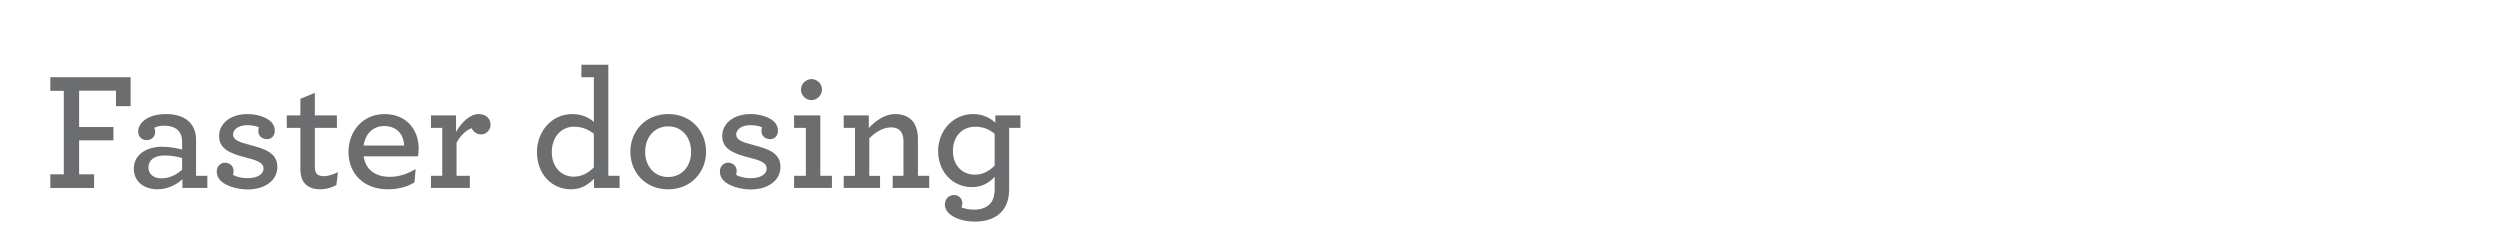
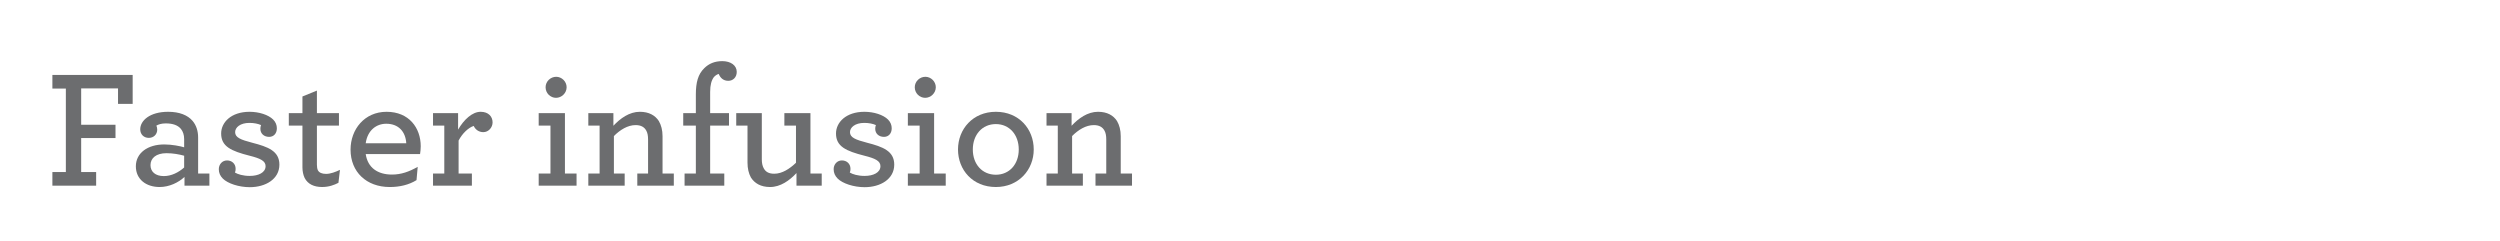
<svg xmlns="http://www.w3.org/2000/svg" version="1.1" id="Layer_1" x="0px" y="0px" width="520px" height="50px" viewBox="0 0 520 50" enable-background="new 0 0 520 50" xml:space="preserve">
  <g id="Layer_2">
</g>
-   <g id="Layer_1_1_">
-     <g>
-       <g enable-background="new    ">
-         <path fill="#6C6D6F" d="M10.47,36.258h2.8V18.896h-2.8v-2.835h16.697v6.021h-3.045v-3.221h-7.666v7.562h7.141v2.765h-7.141v7.071     h3.115v2.835H10.47L10.47,36.258L10.47,36.258z" />
-         <path fill="#6C6D6F" d="M27.829,35.068c0-2.766,2.45-4.551,5.916-4.551c1.575,0,3.326,0.351,4.13,0.596v-1.716     c0-0.875-0.245-1.575-0.665-2.1c-0.63-0.771-1.68-1.155-3.15-1.155c-0.945,0-1.505,0.21-1.96,0.455     c0.105,0.245,0.175,0.56,0.175,0.84c0,0.98-0.735,1.715-1.75,1.715c-1.05,0-1.785-0.734-1.785-1.785     c0-1.785,1.96-3.64,5.811-3.64c2.345,0,4.061,0.699,5.076,1.89c0.77,0.91,1.155,2.101,1.155,3.466v7.49h2.345v2.521h-5.181v-1.82     c-1.225,1.155-3.15,2.101-5.181,2.101C30,39.374,27.829,37.798,27.829,35.068z M37.875,35.313v-2.45     c-1.015-0.28-2.31-0.525-3.675-0.525c-2.135,0-3.325,1.016-3.325,2.485c0,1.365,1.015,2.275,2.765,2.275     C35.25,37.098,36.721,36.328,37.875,35.313z" />
-         <path fill="#6C6D6F" d="M55.55,28.942c-1.05,0-1.82-0.665-1.82-1.68c0-0.245,0.035-0.525,0.14-0.771     c-0.595-0.279-1.47-0.455-2.415-0.455c-1.925,0-2.976,0.945-2.976,1.926c0,1.12,1.155,1.575,3.57,2.205     c3.255,0.84,5.636,1.715,5.636,4.551c0,3.01-2.87,4.69-6.161,4.69c-2.275,0-4.585-0.771-5.601-1.785     c-0.56-0.561-0.84-1.19-0.84-1.961c0-0.979,0.7-1.82,1.715-1.82c0.98,0,1.785,0.665,1.785,1.751c0,0.279-0.035,0.524-0.14,0.77     c0.56,0.351,1.68,0.7,3.08,0.7c1.82,0,3.291-0.7,3.291-2.03c0-1.085-1.085-1.61-3.326-2.17c-3.85-0.98-5.916-1.926-5.916-4.621     c0-2.31,2.065-4.515,5.916-4.515c1.96,0,3.92,0.63,4.901,1.609c0.525,0.525,0.77,1.155,0.77,1.82     C57.16,28.242,56.495,28.942,55.55,28.942z" />
-         <path fill="#6C6D6F" d="M62.935,37.483c-0.28-0.595-0.455-1.365-0.455-2.205v-8.681h-2.835v-2.591h2.835v-3.465l3.01-1.226v4.69     h4.585v2.591H65.49v8.155c0,0.49,0.07,0.841,0.21,1.155c0.28,0.49,0.84,0.735,1.715,0.735c0.91,0,1.995-0.42,2.87-0.84     l-0.315,2.695c-0.875,0.455-1.995,0.875-3.396,0.875C64.895,39.374,63.6,38.778,62.935,37.483z" />
-         <path fill="#6C6D6F" d="M75.639,32.512c0.42,2.871,2.52,4.271,5.46,4.271c1.925,0,3.57-0.595,5.355-1.609l-0.245,2.765     c-1.575,0.98-3.5,1.436-5.566,1.436c-4.865,0-8.156-3.15-8.156-7.771c0-4.235,2.905-7.875,7.491-7.875     c4.656,0,7.106,3.325,7.106,7.176c0,0.56-0.07,1.154-0.14,1.609H75.639L75.639,32.512L75.639,32.512z M75.639,30.272h8.436     c-0.14-2.415-1.61-4.06-4.166-4.06C77.88,26.212,76.025,27.543,75.639,30.272z" />
-         <path fill="#6C6D6F" d="M102.031,25.932c0,1.085-0.875,2.03-1.925,2.03c-1.015,0-1.715-0.631-1.995-1.296     c-1.12,0.351-2.416,1.61-3.15,3.046v6.86h2.765v2.521H89.64v-2.521h2.346v-9.976H89.64v-2.591h5.216v3.431     c1.19-2.065,2.94-3.71,4.69-3.71C101.19,23.727,102.031,24.742,102.031,25.932z" />
-         <path fill="#6C6D6F" d="M111.689,31.637c0-4.306,3.045-7.91,7.351-7.91c1.89,0,3.465,0.699,4.48,1.645v-9.311h-2.59V13.47h5.601     v23.103h2.345v2.521h-5.32v-1.925c-1.19,1.26-2.695,2.205-4.796,2.205C114.769,39.374,111.689,36.223,111.689,31.637z      M123.52,34.823v-7.001c-1.085-0.84-2.38-1.47-4.13-1.47c-2.59,0-4.585,2.065-4.621,5.25c0,3.15,1.995,5.146,4.55,5.146     C121.035,36.748,122.4,35.943,123.52,34.823z" />
-         <path fill="#6C6D6F" d="M131.114,31.568c0-4.236,3.081-7.841,7.876-7.841s7.876,3.57,7.876,7.841c0,4.2-3.115,7.806-7.876,7.806     C134.159,39.374,131.114,35.803,131.114,31.568z M143.75,31.568c0-3.081-1.96-5.286-4.761-5.286     c-2.835,0-4.795,2.205-4.795,5.286c0,3.08,1.96,5.25,4.795,5.25C141.79,36.818,143.75,34.648,143.75,31.568z" />
-         <path fill="#6C6D6F" d="M160.2,28.942c-1.05,0-1.82-0.665-1.82-1.68c0-0.245,0.035-0.525,0.14-0.771     c-0.595-0.279-1.47-0.455-2.415-0.455c-1.925,0-2.976,0.945-2.976,1.926c0,1.12,1.155,1.575,3.57,2.205     c3.255,0.84,5.636,1.715,5.636,4.551c0,3.01-2.87,4.69-6.161,4.69c-2.275,0-4.585-0.771-5.601-1.785     c-0.56-0.561-0.84-1.19-0.84-1.961c0-0.979,0.7-1.82,1.715-1.82c0.98,0,1.785,0.665,1.785,1.751c0,0.279-0.035,0.524-0.14,0.77     c0.56,0.351,1.68,0.7,3.08,0.7c1.82,0,3.291-0.7,3.291-2.03c0-1.085-1.085-1.61-3.326-2.17c-3.85-0.98-5.916-1.926-5.916-4.621     c0-2.31,2.065-4.515,5.916-4.515c1.96,0,3.92,0.63,4.901,1.609c0.525,0.525,0.77,1.155,0.77,1.82     C161.81,28.242,161.145,28.942,160.2,28.942z" />
-         <path fill="#6C6D6F" d="M165.168,36.573h2.45v-9.976h-2.45v-2.591h5.46v12.566h2.416v2.521h-7.876L165.168,36.573L165.168,36.573     z M166.603,18.616c0-1.189,1.015-2.17,2.206-2.17c1.155,0,2.17,0.98,2.17,2.17c0,1.226-1.05,2.206-2.205,2.206     C167.584,20.822,166.603,19.841,166.603,18.616z" />
-         <path fill="#6C6D6F" d="M180.709,26.632c1.435-1.541,3.325-2.905,5.496-2.905c1.89,0,3.185,0.734,3.955,1.925     c0.49,0.84,0.771,1.891,0.771,3.15v7.771h2.345v2.521h-7.596v-2.521h2.24v-7.105c0-0.735-0.105-1.33-0.35-1.785     c-0.42-0.805-1.155-1.19-2.24-1.19c-1.646,0-3.221,0.98-4.516,2.275v7.806h2.24v2.521h-7.561v-2.521h2.345v-9.976h-2.345v-2.591     h5.216V26.632L180.709,26.632z" />
-         <path fill="#6C6D6F" d="M209.9,39.409c0,1.854-0.49,3.36-1.4,4.445c-1.26,1.54-3.325,2.24-5.706,2.24     c-2.485,0-4.48-0.771-5.46-1.75c-0.56-0.561-0.805-1.155-0.805-1.82c0-1.051,0.77-1.961,1.89-1.961     c1.015,0,1.75,0.735,1.75,1.716c0,0.28-0.07,0.595-0.21,0.84c0.525,0.21,1.4,0.49,2.661,0.49c1.435,0,2.695-0.42,3.5-1.436     c0.49-0.63,0.77-1.54,0.77-2.765v-2.626c-1.19,1.226-2.555,2.136-4.725,2.136c-3.886,0-7.036-3.046-7.036-7.491     c0-4.165,3.045-7.7,7.28-7.7c1.996,0,3.5,0.77,4.621,1.785v-1.506h5.216v2.591h-2.345v12.812L209.9,39.409L209.9,39.409z      M198.208,31.392c0,3.011,1.925,4.936,4.585,4.936c1.645,0,3.01-0.77,4.095-1.89v-6.616c-1.015-0.84-2.31-1.47-4.025-1.47     C200.134,26.352,198.208,28.382,198.208,31.392z" />
-       </g>
-     </g>
+   <g>
+     <path fill="#6C6D6F" d="M10.897,35.784h2.8V18.422h-2.8v-2.835h16.697v6.021h-3.045v-3.22h-7.666v7.561h7.141v2.765h-7.141v7.071   h3.115v2.835h-9.101V35.784z" />
+     <path fill="#6C6D6F" d="M28.257,34.594c0-2.765,2.45-4.55,5.916-4.55c1.575,0,3.326,0.35,4.13,0.595v-1.715   c0-0.875-0.245-1.575-0.665-2.101c-0.63-0.771-1.68-1.155-3.15-1.155c-0.945,0-1.505,0.211-1.96,0.455   c0.105,0.245,0.175,0.561,0.175,0.84c0,0.98-0.735,1.716-1.75,1.716c-1.05,0-1.785-0.735-1.785-1.785   c0-1.785,1.96-3.641,5.811-3.641c2.345,0,4.061,0.7,5.076,1.89c0.77,0.91,1.155,2.101,1.155,3.465V36.1h2.345v2.52h-5.181v-1.82   c-1.225,1.156-3.15,2.101-5.181,2.101C30.428,38.899,28.257,37.324,28.257,34.594z M38.303,34.84v-2.451   c-1.015-0.279-2.31-0.525-3.675-0.525c-2.135,0-3.325,1.016-3.325,2.486c0,1.365,1.015,2.275,2.765,2.275   C35.678,36.625,37.148,35.854,38.303,34.84z" />
+     <path fill="#6C6D6F" d="M55.978,28.469c-1.05,0-1.82-0.665-1.82-1.68c0-0.246,0.035-0.525,0.14-0.771   c-0.595-0.28-1.47-0.455-2.415-0.455c-1.925,0-2.976,0.944-2.976,1.925c0,1.12,1.155,1.575,3.57,2.205   c3.255,0.84,5.636,1.715,5.636,4.551c0,3.01-2.87,4.69-6.161,4.69c-2.275,0-4.585-0.771-5.601-1.785   c-0.56-0.56-0.84-1.19-0.84-1.96c0-0.98,0.7-1.82,1.715-1.82c0.98,0,1.785,0.665,1.785,1.75c0,0.28-0.035,0.525-0.14,0.77   c0.56,0.351,1.68,0.701,3.08,0.701c1.82,0,3.291-0.701,3.291-2.031c0-1.084-1.085-1.609-3.326-2.17   c-3.85-0.98-5.916-1.925-5.916-4.62c0-2.311,2.065-4.516,5.916-4.516c1.96,0,3.92,0.63,4.901,1.61   c0.525,0.525,0.77,1.155,0.77,1.82C57.588,27.769,56.923,28.469,55.978,28.469z" />
+     <path fill="#6C6D6F" d="M63.362,37.01c-0.28-0.596-0.455-1.365-0.455-2.205v-8.682h-2.835v-2.59h2.835v-3.465l3.01-1.225v4.69   h4.585v2.59h-4.585v8.156c0,0.49,0.07,0.84,0.21,1.154c0.28,0.49,0.84,0.736,1.715,0.736c0.91,0,1.995-0.42,2.87-0.841   l-0.315,2.695c-0.875,0.455-1.995,0.875-3.396,0.875C65.322,38.899,64.027,38.305,63.362,37.01z" />
+     <path fill="#6C6D6F" d="M76.067,32.039c0.42,2.87,2.52,4.271,5.46,4.271c1.925,0,3.57-0.595,5.355-1.61l-0.245,2.766   c-1.575,0.98-3.5,1.435-5.566,1.435c-4.865,0-8.156-3.149-8.156-7.771c0-4.235,2.905-7.876,7.491-7.876   c4.656,0,7.106,3.325,7.106,7.176c0,0.56-0.07,1.155-0.14,1.61H76.067z M76.067,29.799h8.436c-0.14-2.416-1.61-4.061-4.166-4.061   C78.308,25.738,76.453,27.068,76.067,29.799z" />
+     <path fill="#6C6D6F" d="M102.458,25.458c0,1.085-0.875,2.03-1.925,2.03c-1.015,0-1.715-0.63-1.995-1.295   c-1.12,0.35-2.416,1.61-3.15,3.045V36.1h2.765v2.52h-8.086V36.1h2.346v-9.977h-2.346v-2.59h5.216v3.43   c1.19-2.064,2.94-3.71,4.69-3.71C101.618,23.253,102.458,24.268,102.458,25.458z" />
+     <path fill="#6C6D6F" d="M112.047,36.1h2.45v-9.977h-2.45v-2.59h5.46V36.1h2.416v2.52h-7.876V36.1z M113.482,18.143   c0-1.19,1.015-2.17,2.206-2.17c1.155,0,2.17,0.98,2.17,2.17c0,1.225-1.05,2.205-2.205,2.205   C114.462,20.348,113.482,19.368,113.482,18.143z" />
+     <path fill="#6C6D6F" d="M127.587,26.158c1.435-1.54,3.325-2.905,5.496-2.905c1.89,0,3.185,0.735,3.956,1.925   c0.49,0.84,0.77,1.89,0.77,3.15V36.1h2.345v2.52h-7.596V36.1h2.24v-7.105c0-0.735-0.105-1.33-0.35-1.785   c-0.42-0.806-1.155-1.19-2.24-1.19c-1.646,0-3.221,0.979-4.516,2.274V36.1h2.24v2.52h-7.561V36.1h2.346v-9.977h-2.346v-2.59h5.216   V26.158z" />
+     <path fill="#6C6D6F" d="M149.497,15.377c-0.385,0.105-0.735,0.35-1.015,0.666c-0.49,0.665-0.77,1.61-0.77,3.08v4.411h3.92v2.59   h-3.92V36.1h2.94v2.52h-8.261V36.1h2.345v-9.977h-2.625v-2.59h2.625v-3.851c0-2.555,0.455-4.235,1.75-5.496   c0.945-0.945,2.17-1.47,3.746-1.47c1.75,0,3.01,0.875,3.01,2.24c0,1.155-0.805,1.855-1.75,1.855   C150.442,16.812,149.812,16.182,149.497,15.377z" />
+     <path fill="#6C6D6F" d="M156.181,36.904c-0.455-0.84-0.7-1.855-0.7-3.08v-7.701h-2.345v-2.59h5.321v9.626   c0,0.771,0.14,1.365,0.385,1.82c0.42,0.805,1.12,1.155,2.205,1.155c1.646,0,3.186-1.016,4.516-2.275v-7.736h-2.415v-2.59h5.425   V36.1h2.345v2.52h-5.25v-2.625c-1.435,1.541-3.325,2.905-5.496,2.905C158.247,38.899,156.951,38.129,156.181,36.904z" />
+     <path fill="#6C6D6F" d="M183.867,28.469c-1.05,0-1.82-0.665-1.82-1.68c0-0.246,0.035-0.525,0.14-0.771   c-0.595-0.28-1.47-0.455-2.415-0.455c-1.925,0-2.976,0.944-2.976,1.925c0,1.12,1.155,1.575,3.57,2.205   c3.255,0.84,5.636,1.715,5.636,4.551c0,3.01-2.87,4.69-6.161,4.69c-2.275,0-4.585-0.771-5.601-1.785   c-0.56-0.56-0.84-1.19-0.84-1.96c0-0.98,0.7-1.82,1.715-1.82c0.98,0,1.785,0.665,1.785,1.75c0,0.28-0.035,0.525-0.14,0.77   c0.56,0.351,1.68,0.701,3.08,0.701c1.82,0,3.291-0.701,3.291-2.031c0-1.084-1.085-1.609-3.326-2.17   c-3.85-0.98-5.916-1.925-5.916-4.62c0-2.311,2.065-4.516,5.916-4.516c1.96,0,3.92,0.63,4.901,1.61   c0.525,0.525,0.77,1.155,0.77,1.82C185.477,27.769,184.812,28.469,183.867,28.469z" />
+     <path fill="#6C6D6F" d="M188.835,36.1h2.45v-9.977h-2.45v-2.59h5.46V36.1h2.416v2.52h-7.876V36.1z M190.271,18.143   c0-1.19,1.015-2.17,2.206-2.17c1.155,0,2.17,0.98,2.17,2.17c0,1.225-1.05,2.205-2.205,2.205   C191.251,20.348,190.271,19.368,190.271,18.143z" />
+     <path fill="#6C6D6F" d="M199.265,31.094c0-4.235,3.081-7.841,7.876-7.841s7.876,3.57,7.876,7.841c0,4.201-3.115,7.806-7.876,7.806   C202.311,38.899,199.265,35.329,199.265,31.094z M211.902,31.094c0-3.08-1.96-5.285-4.761-5.285c-2.835,0-4.795,2.205-4.795,5.285   s1.96,5.25,4.795,5.25C209.941,36.344,211.902,34.174,211.902,31.094z" />
+     <path fill="#6C6D6F" d="M222.891,26.158c1.435-1.54,3.325-2.905,5.496-2.905c1.89,0,3.185,0.735,3.955,1.925   c0.49,0.84,0.771,1.89,0.771,3.15V36.1h2.345v2.52h-7.596V36.1h2.24v-7.105c0-0.735-0.105-1.33-0.35-1.785   c-0.42-0.806-1.155-1.19-2.24-1.19c-1.646,0-3.221,0.979-4.516,2.274V36.1h2.24v2.52h-7.561V36.1h2.345v-9.977h-2.345v-2.59h5.216   V26.158z" />
  </g>
</svg>
